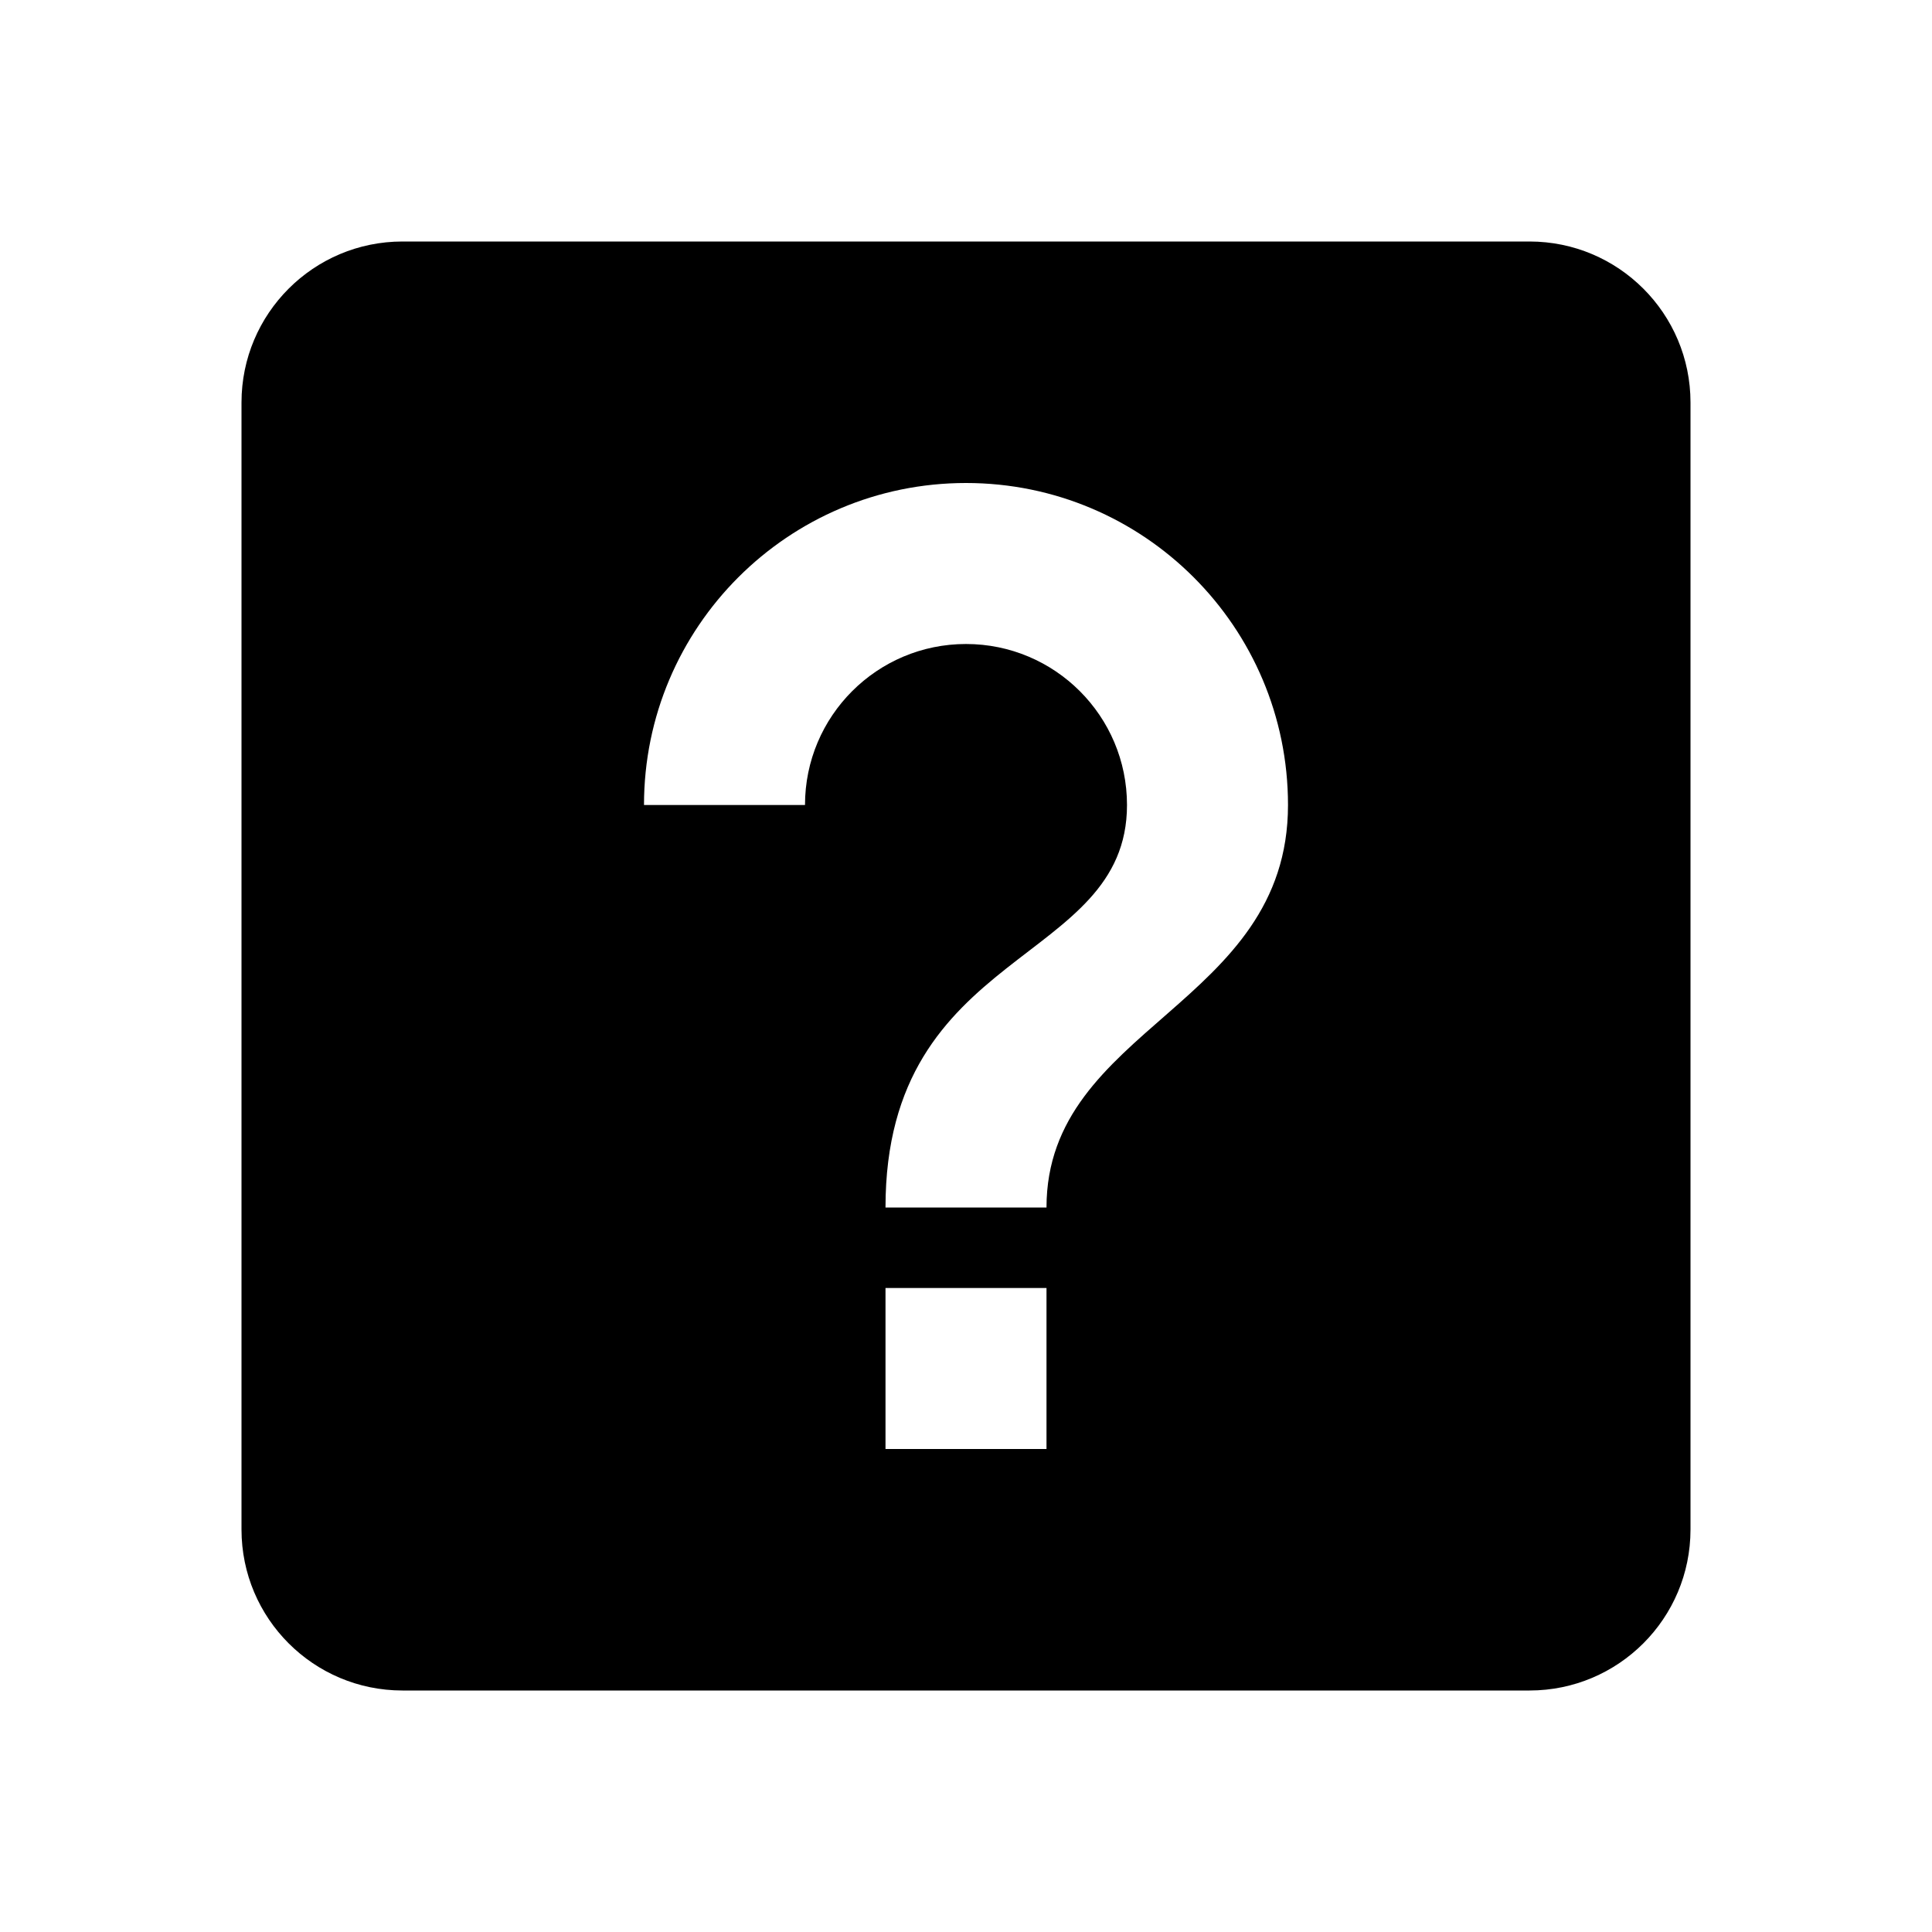
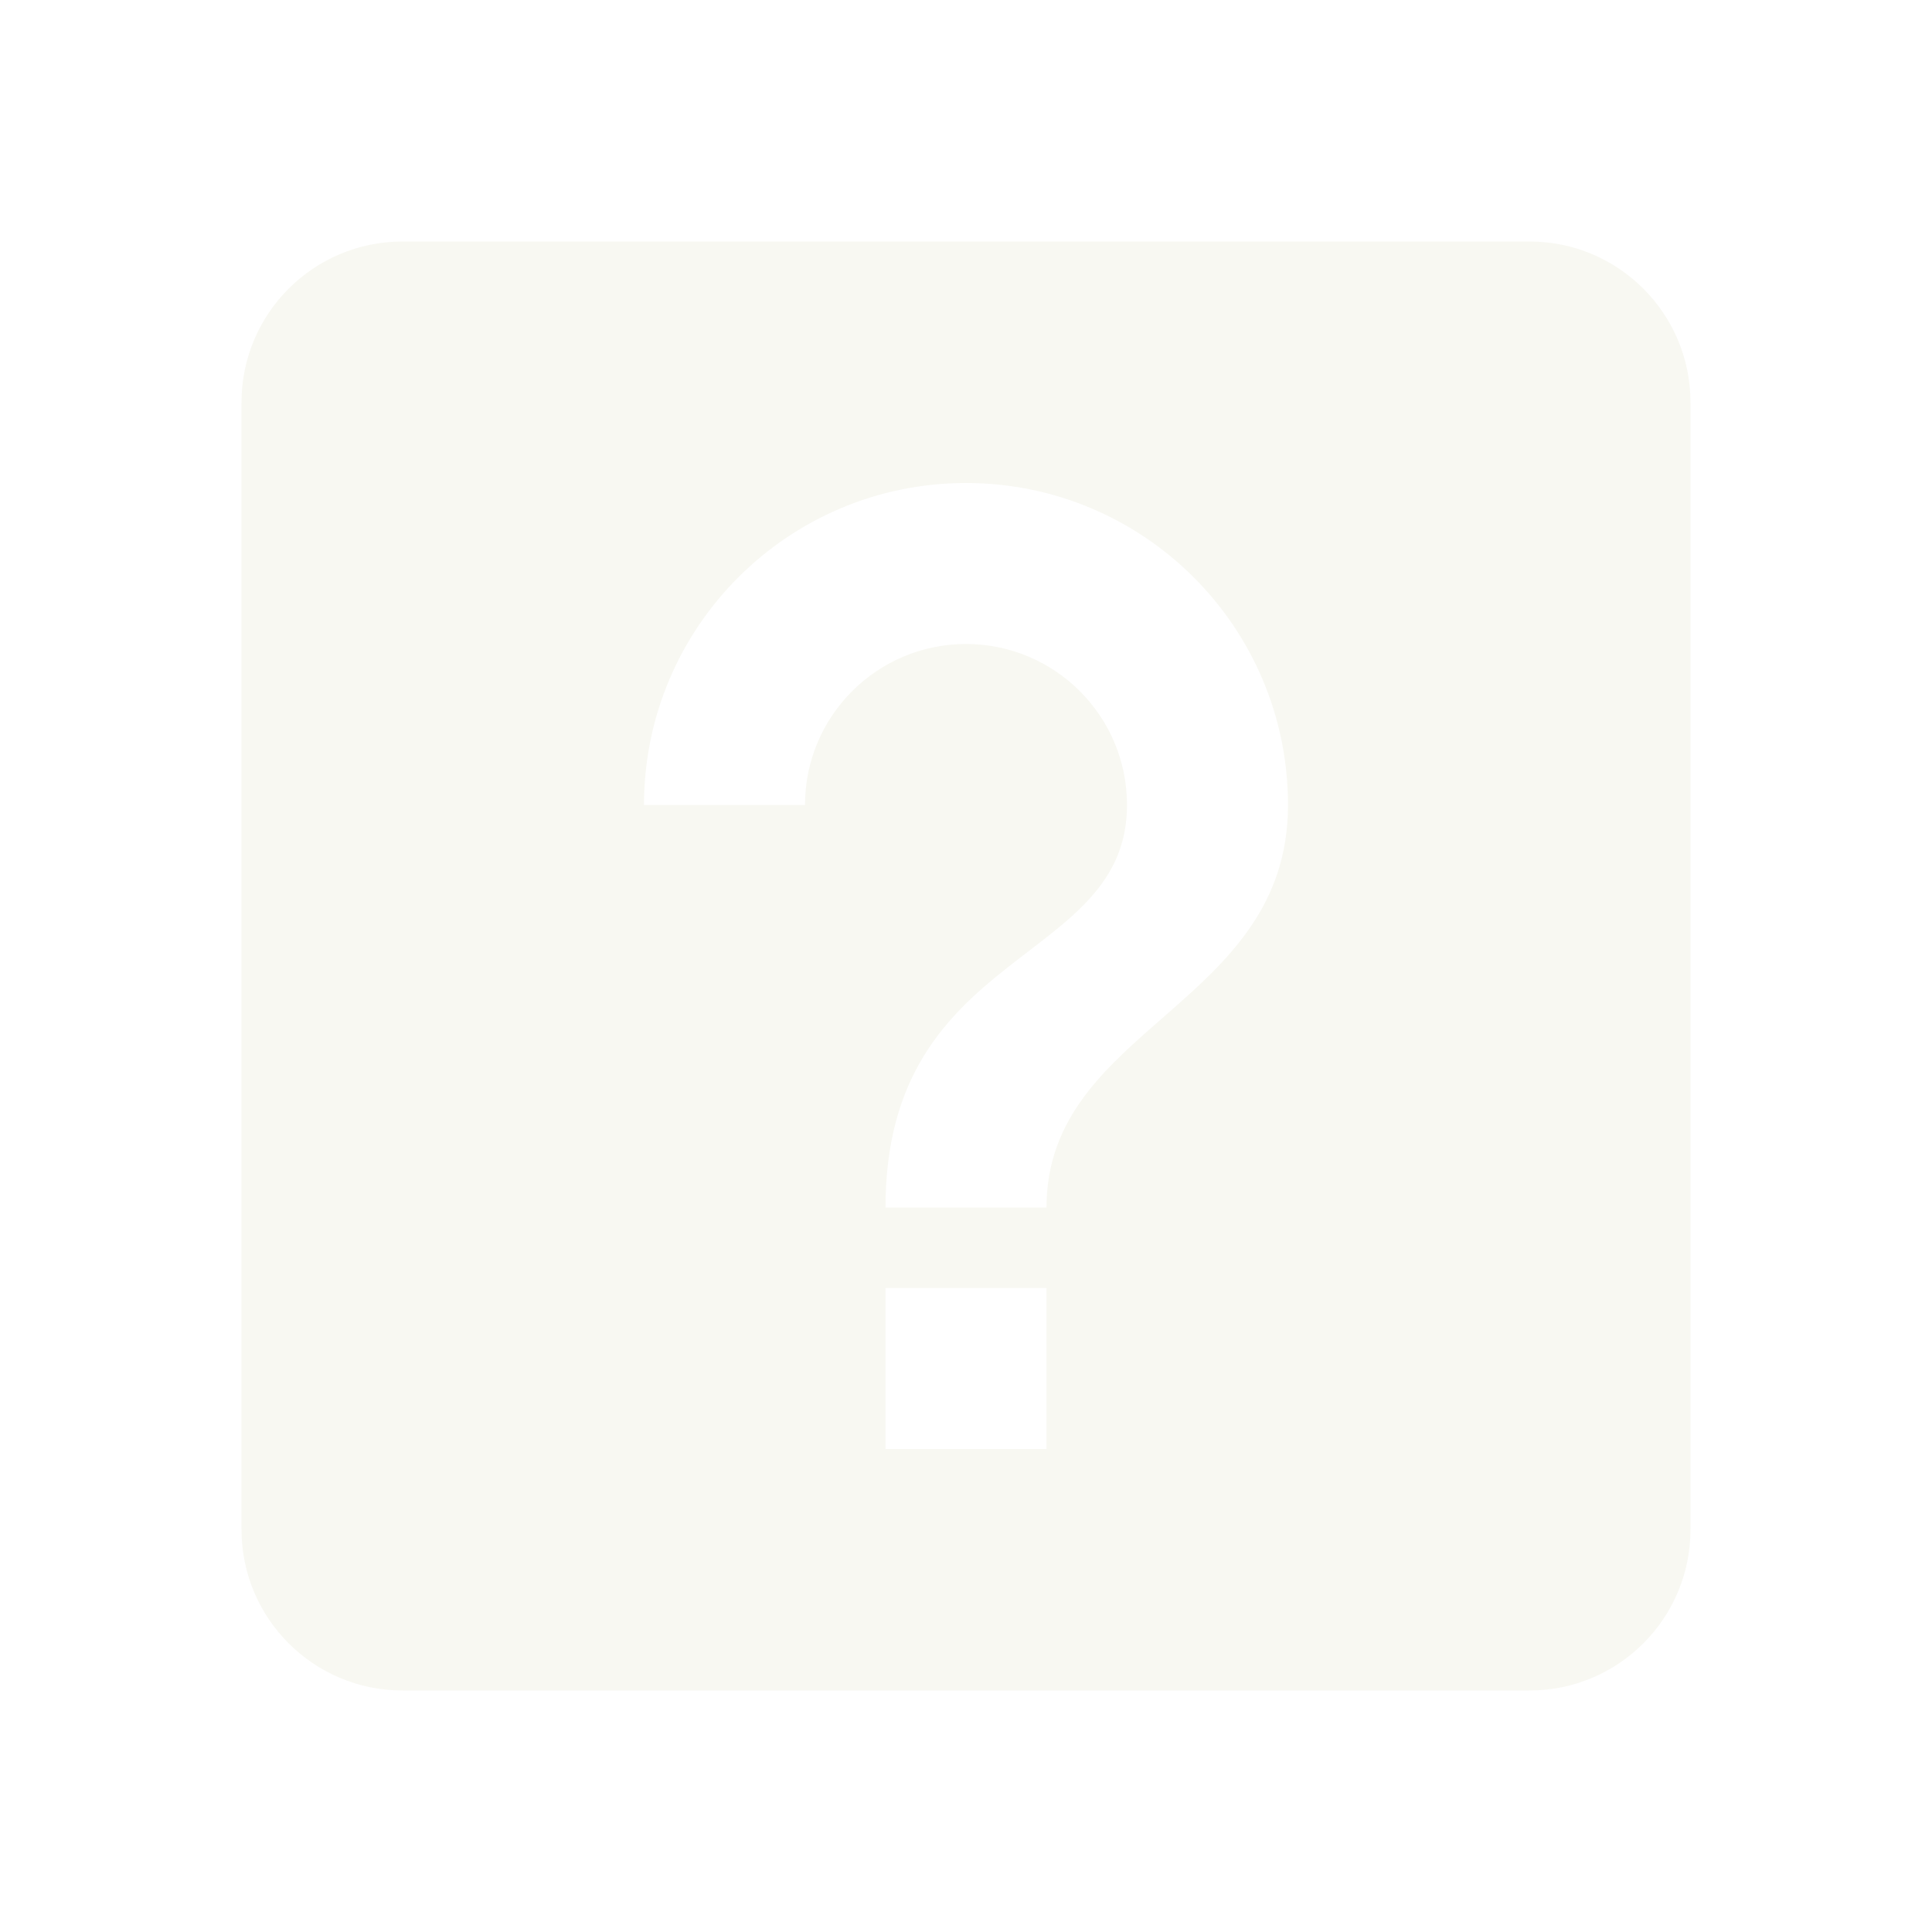
<svg xmlns="http://www.w3.org/2000/svg" viewBox="0 0 24 24">
-   <path d="M11,18H13V16H11V18M12,6A4,4 0 0,0 8,10H10A2,2 0 0,1 12,8A2,2 0 0,1 14,10C14,12 11,11.75 11,15H13C13,12.75 16,12.5 16,10A4,4 0 0,0 12,6M5,3H19A2,2 0 0,1 21,5V19A2,2 0 0,1 19,21H5A2,2 0 0,1 3,19V5A2,2 0 0,1 5,3Z" />
+   <path fill="#F8F8F2" d="M11,18H13V16H11V18M12,6A4,4 0 0,0 8,10H10A2,2 0 0,1 12,8A2,2 0 0,1 14,10C14,12 11,11.75 11,15H13C13,12.75 16,12.5 16,10A4,4 0 0,0 12,6M5,3H19A2,2 0 0,1 21,5V19A2,2 0 0,1 19,21H5A2,2 0 0,1 3,19V5A2,2 0 0,1 5,3Z" />
</svg>
